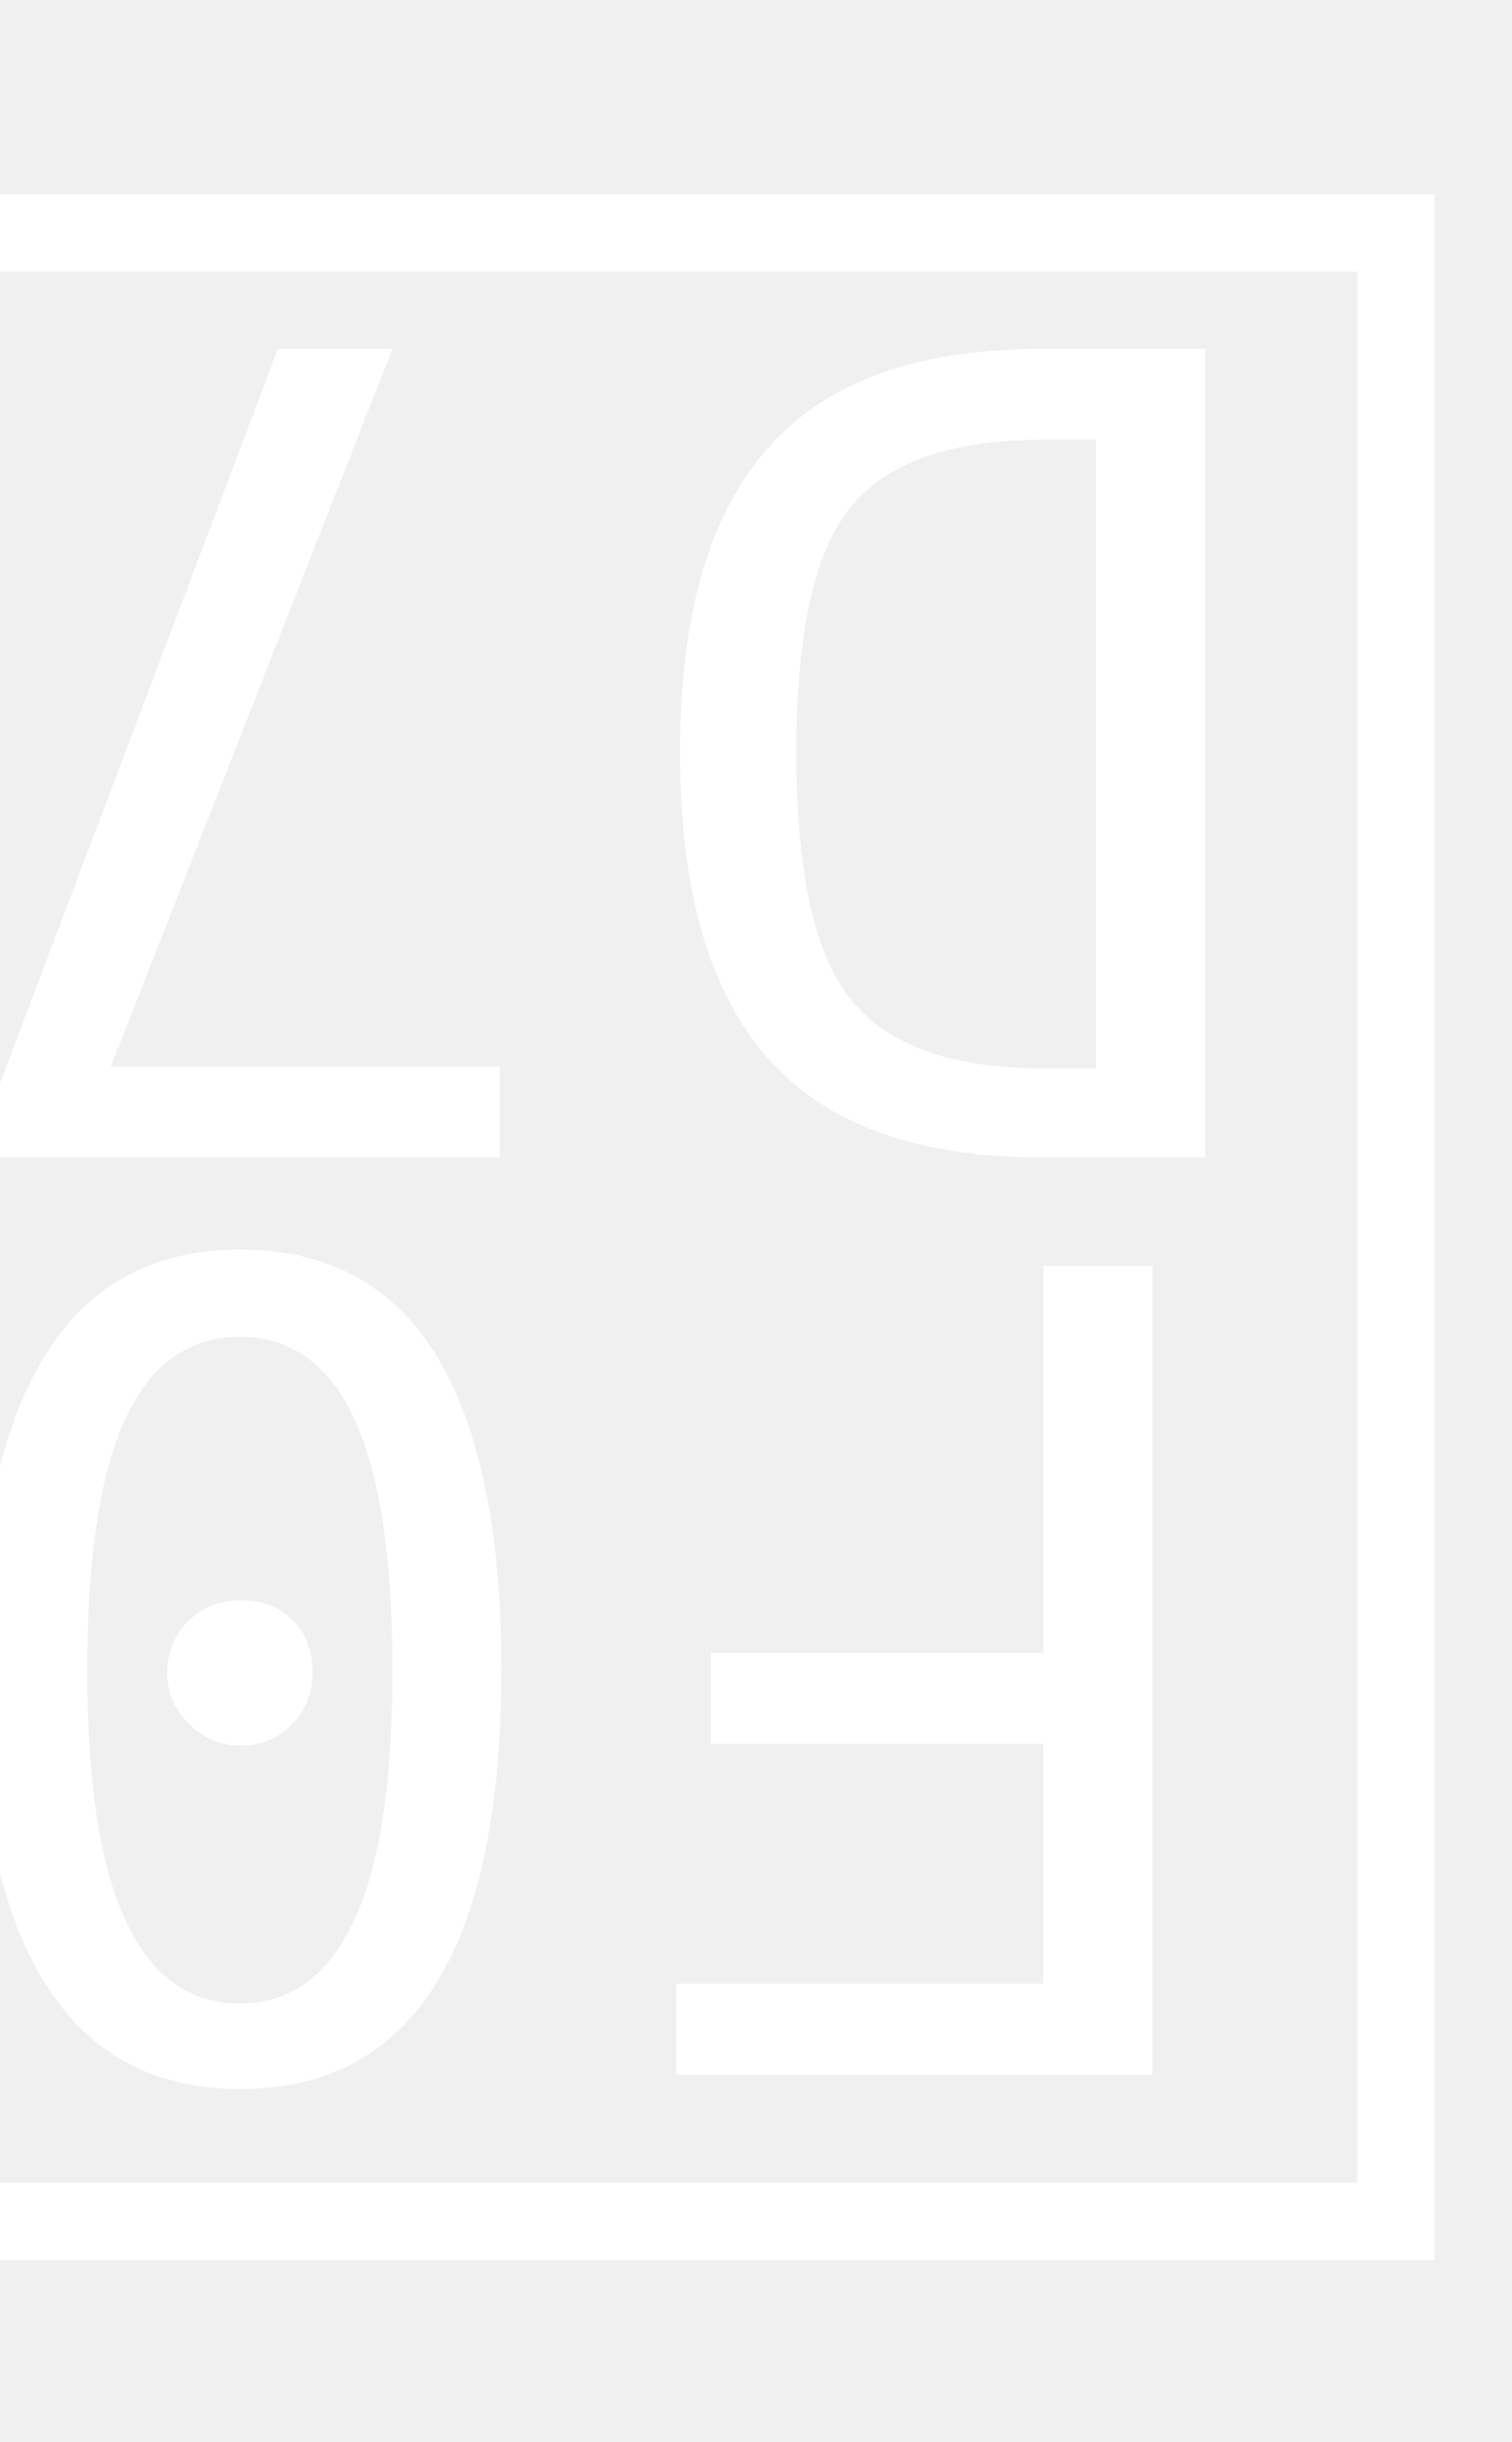
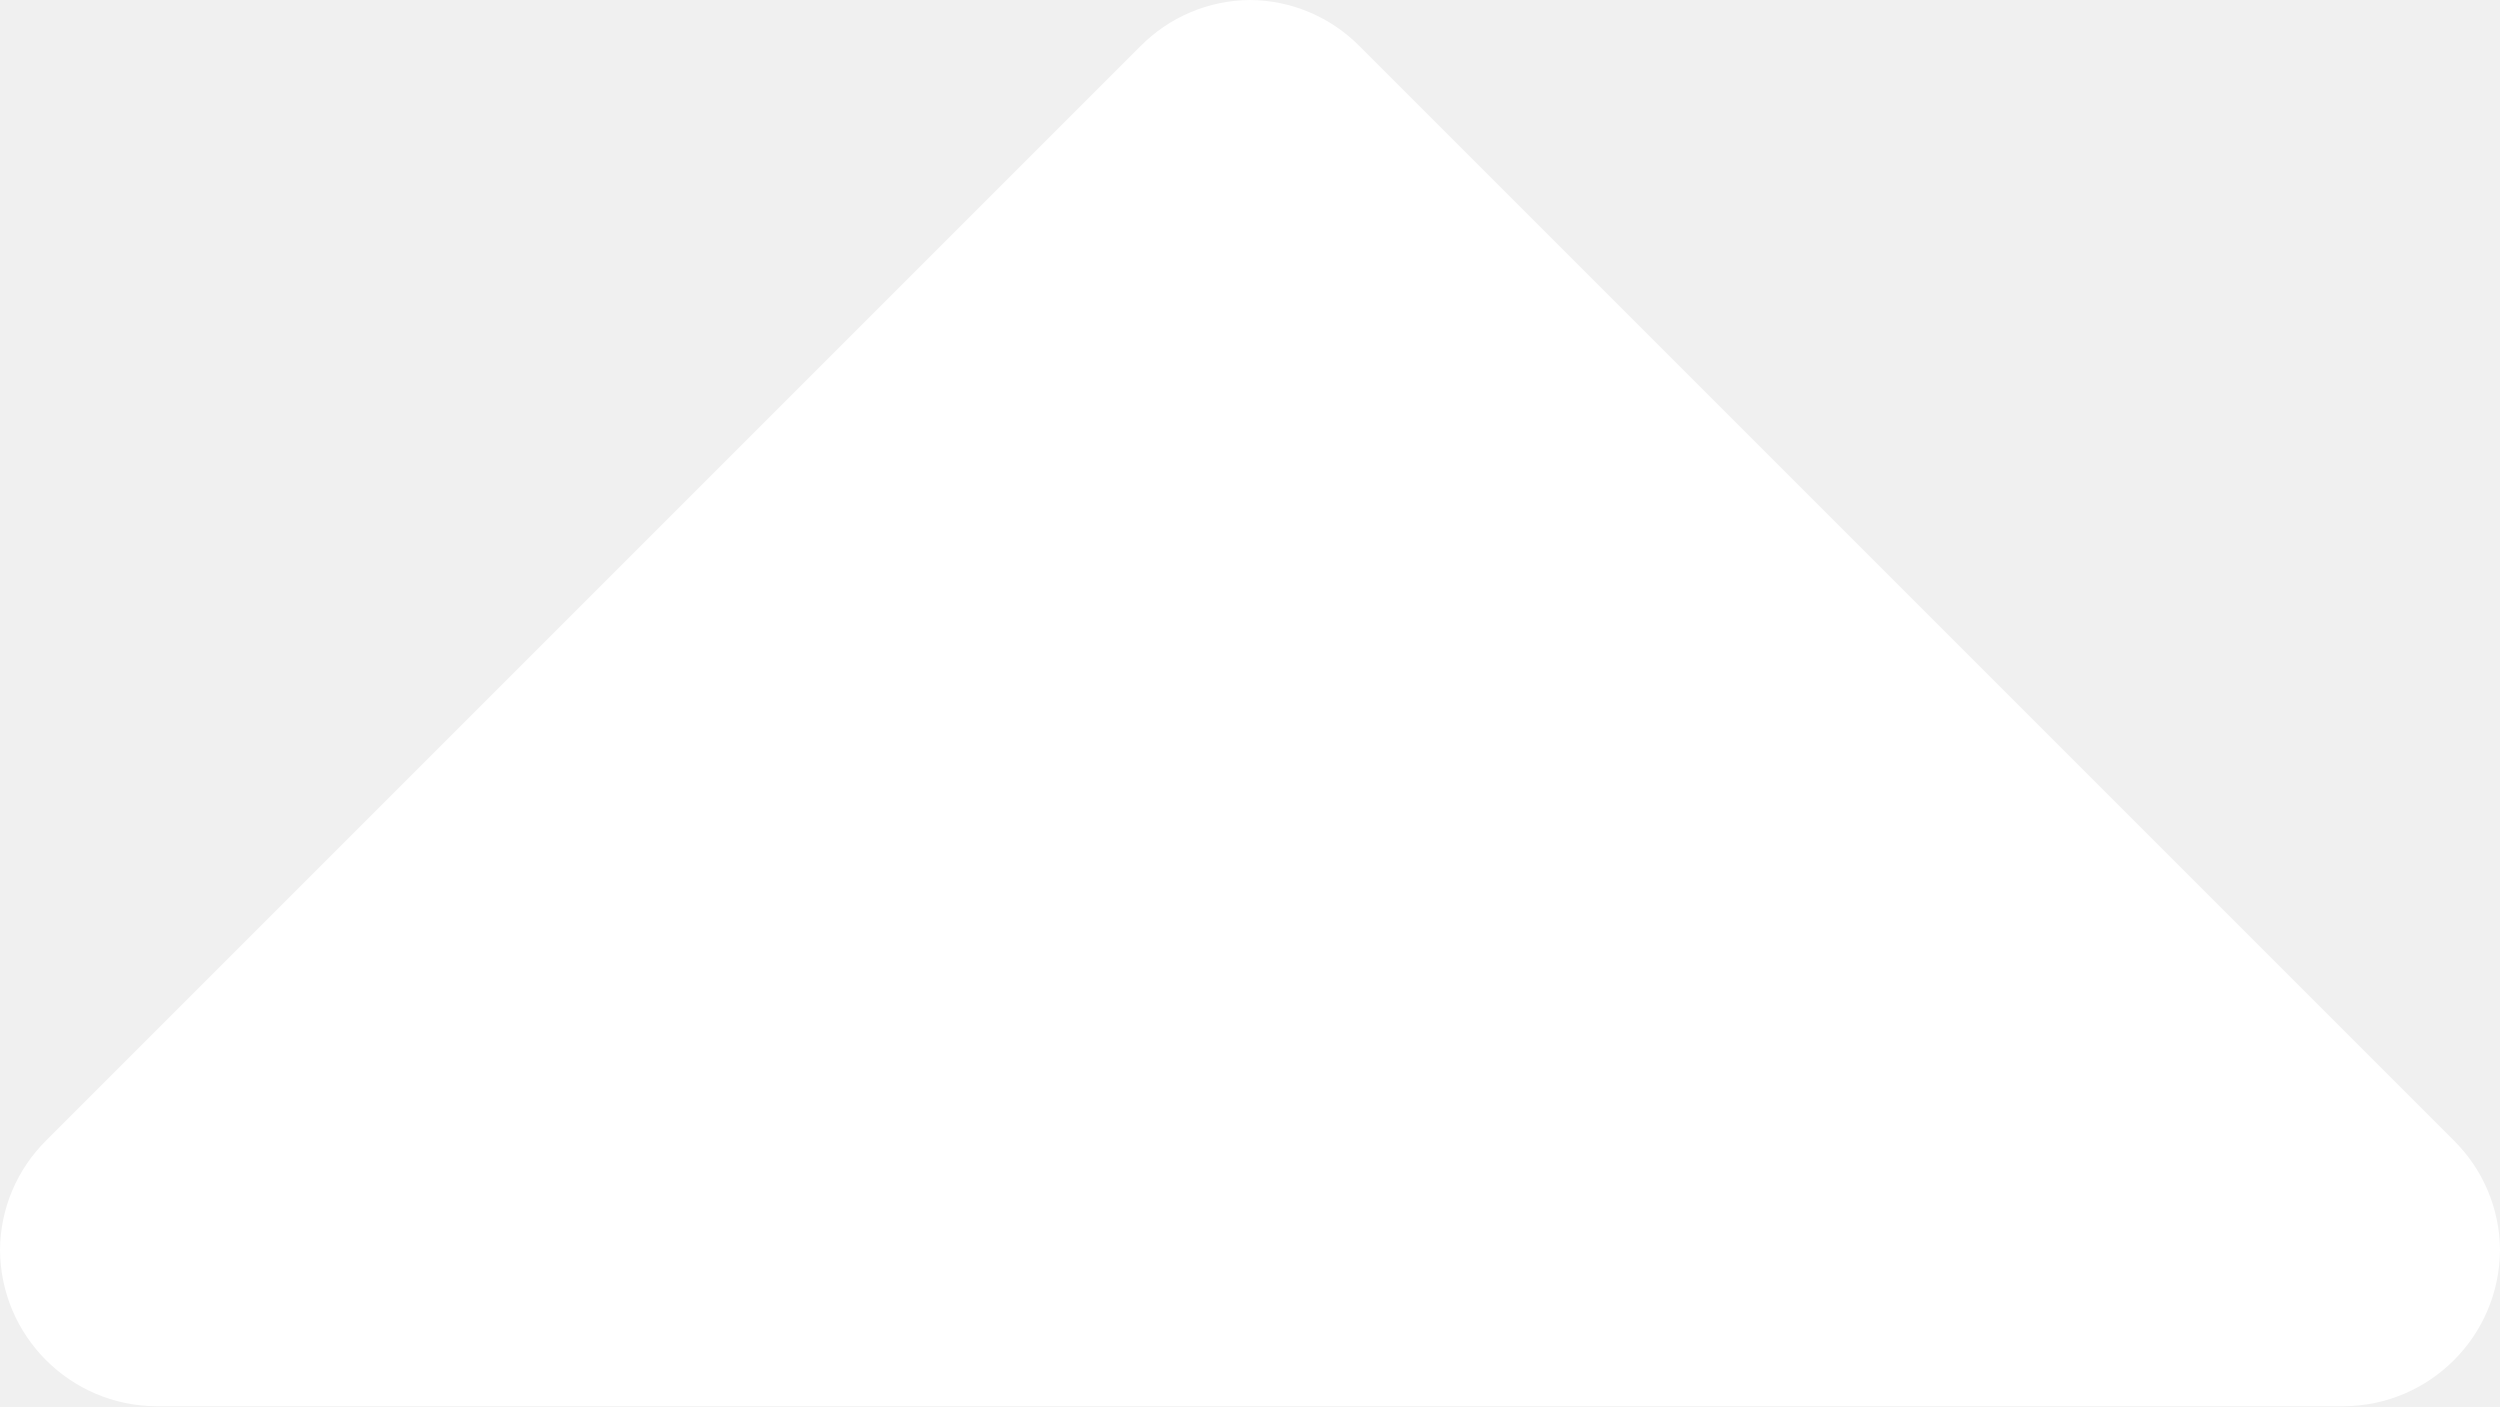
- <svg xmlns="http://www.w3.org/2000/svg" width="13" height="21" viewBox="0 0 13 21">
-   <text transform="translate(13 3) rotate(180)" fill="#fff" font-size="21" font-family="FontAwesome">
-     <tspan x="0" y="0"></tspan>
-   </text>
+ <svg xmlns="http://www.w3.org/2000/svg" width="12" height="6.75" viewBox="0 0 12 6.75">
+   <path d="M12-9.75a.755.755,0,0,0-.75-.75H.75A.755.755,0,0,0,0-9.75a.746.746,0,0,0,.223.527l5.25,5.25A.746.746,0,0,0,6-3.75a.746.746,0,0,0,.527-.223l5.25-5.25A.746.746,0,0,0,12-9.75Z" transform="translate(12 -3.75) rotate(180)" fill="#fff" />
</svg>
